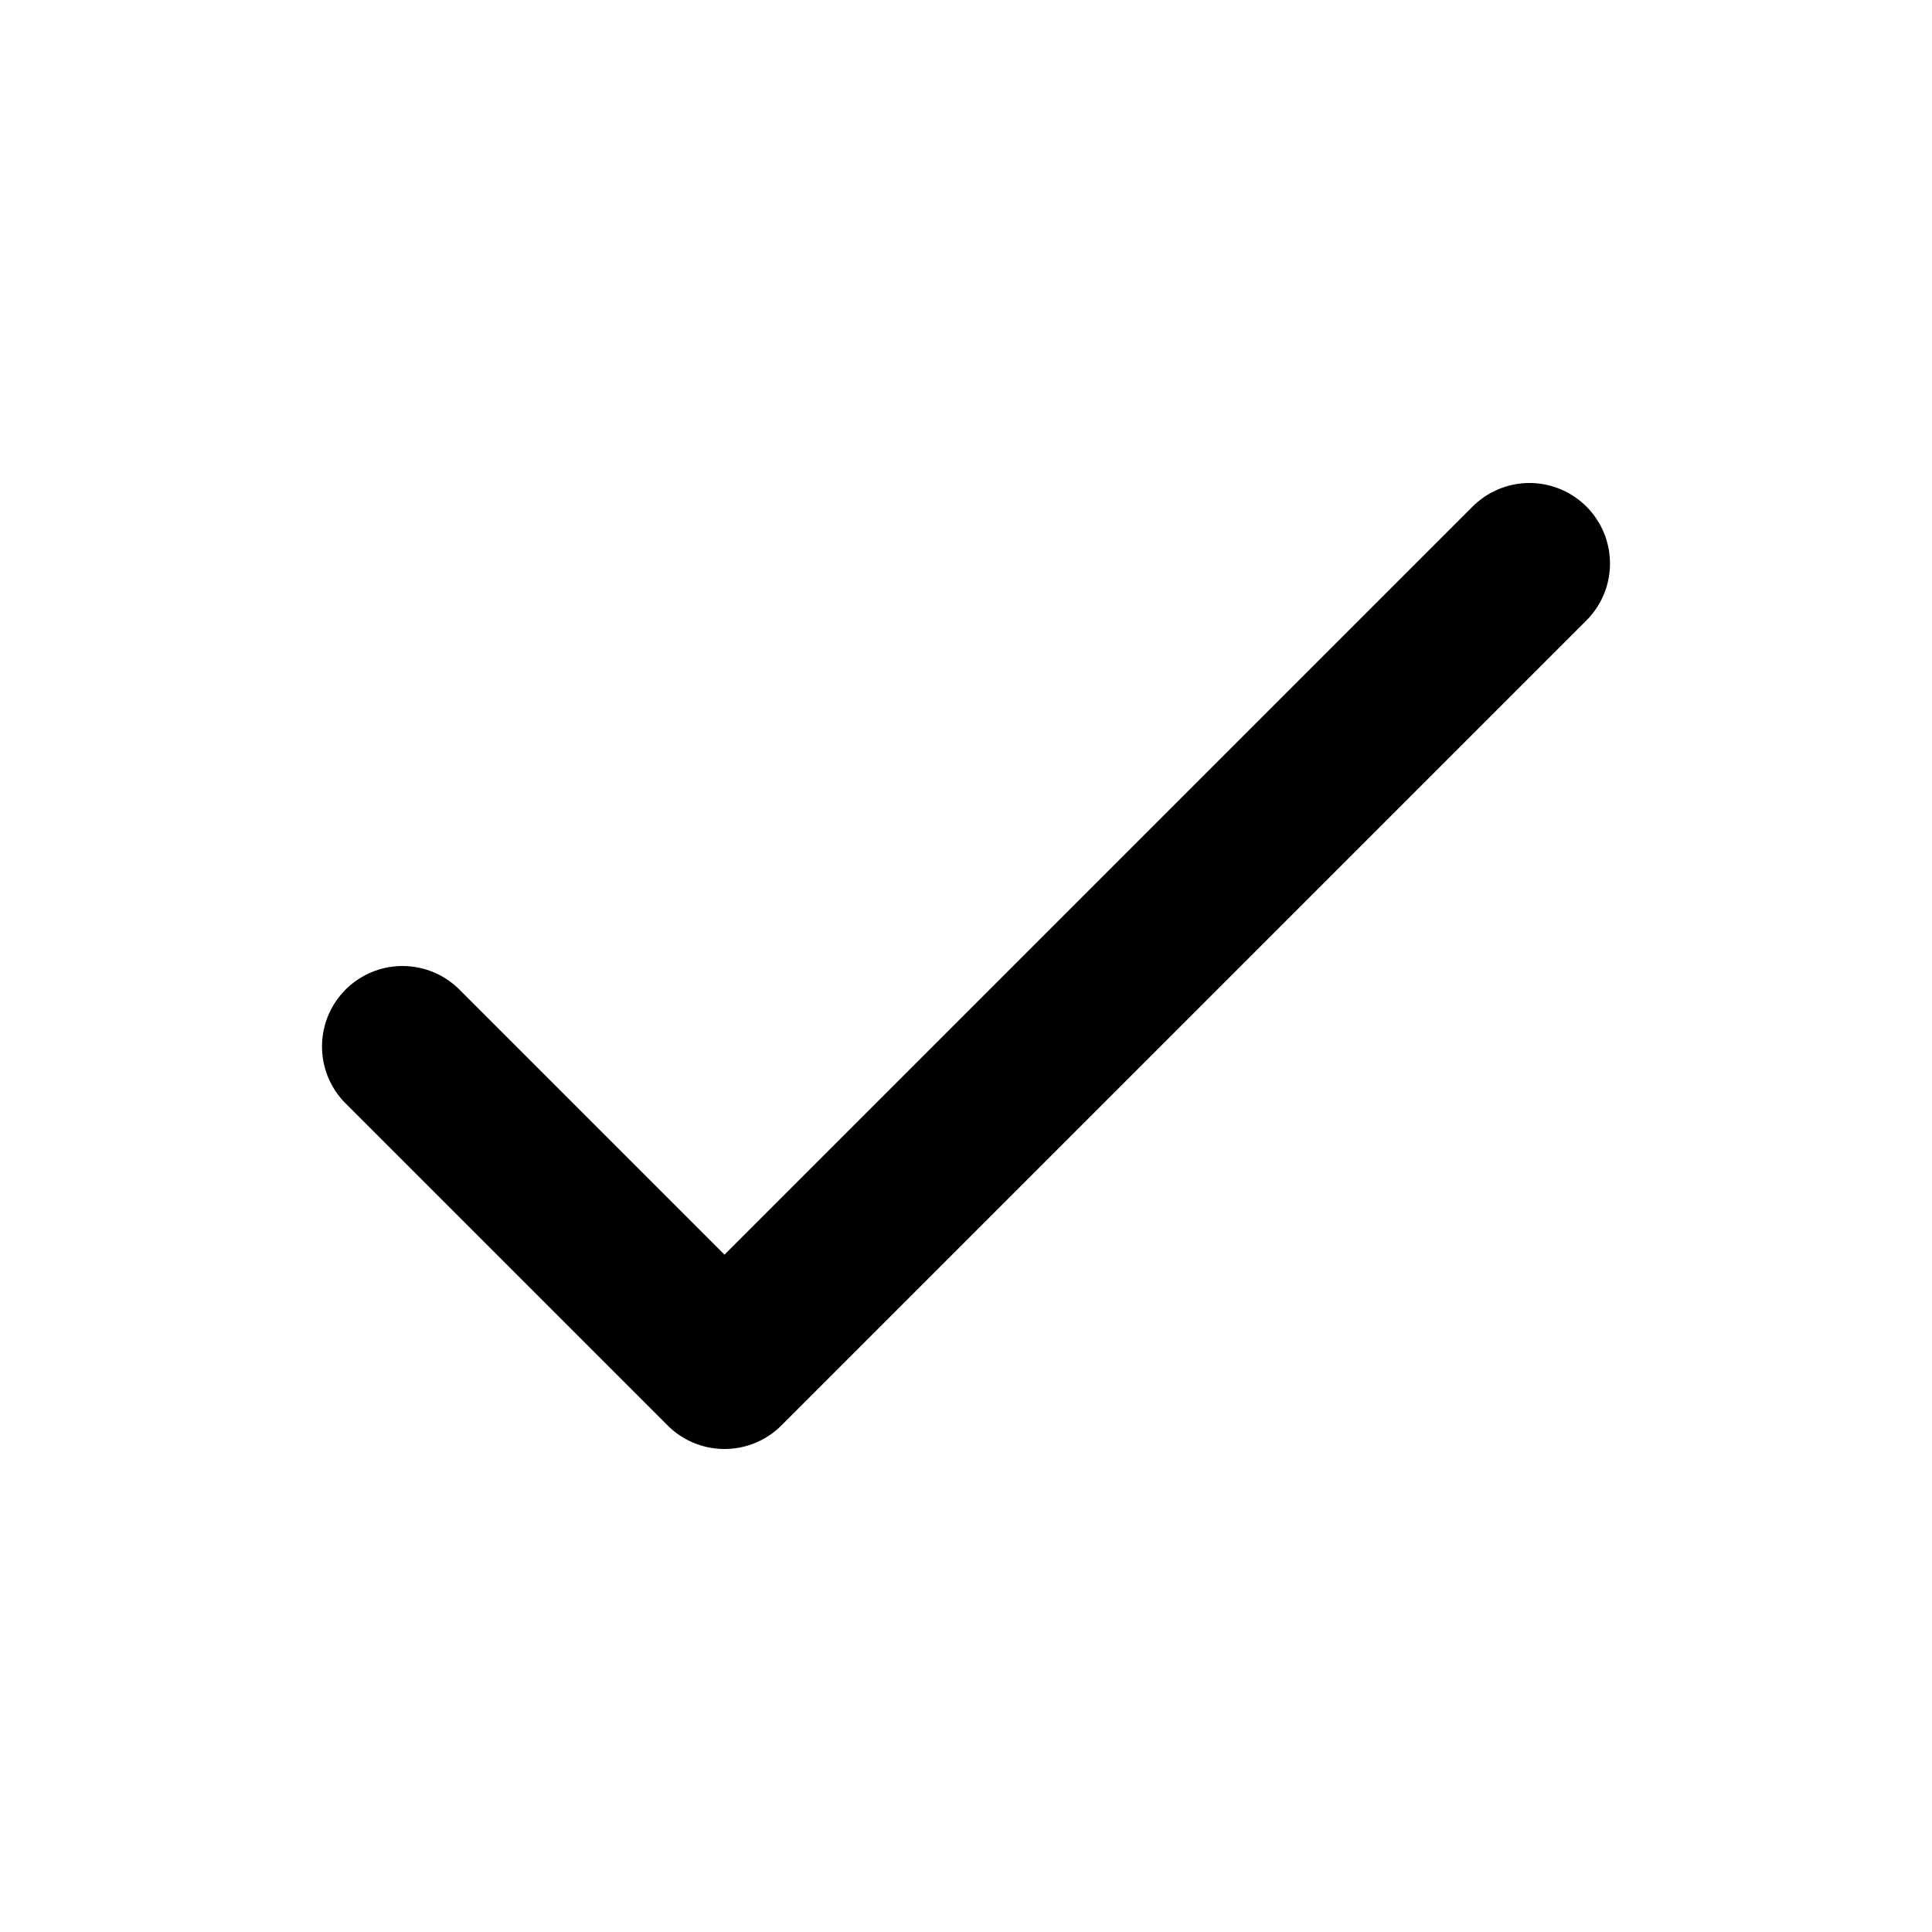
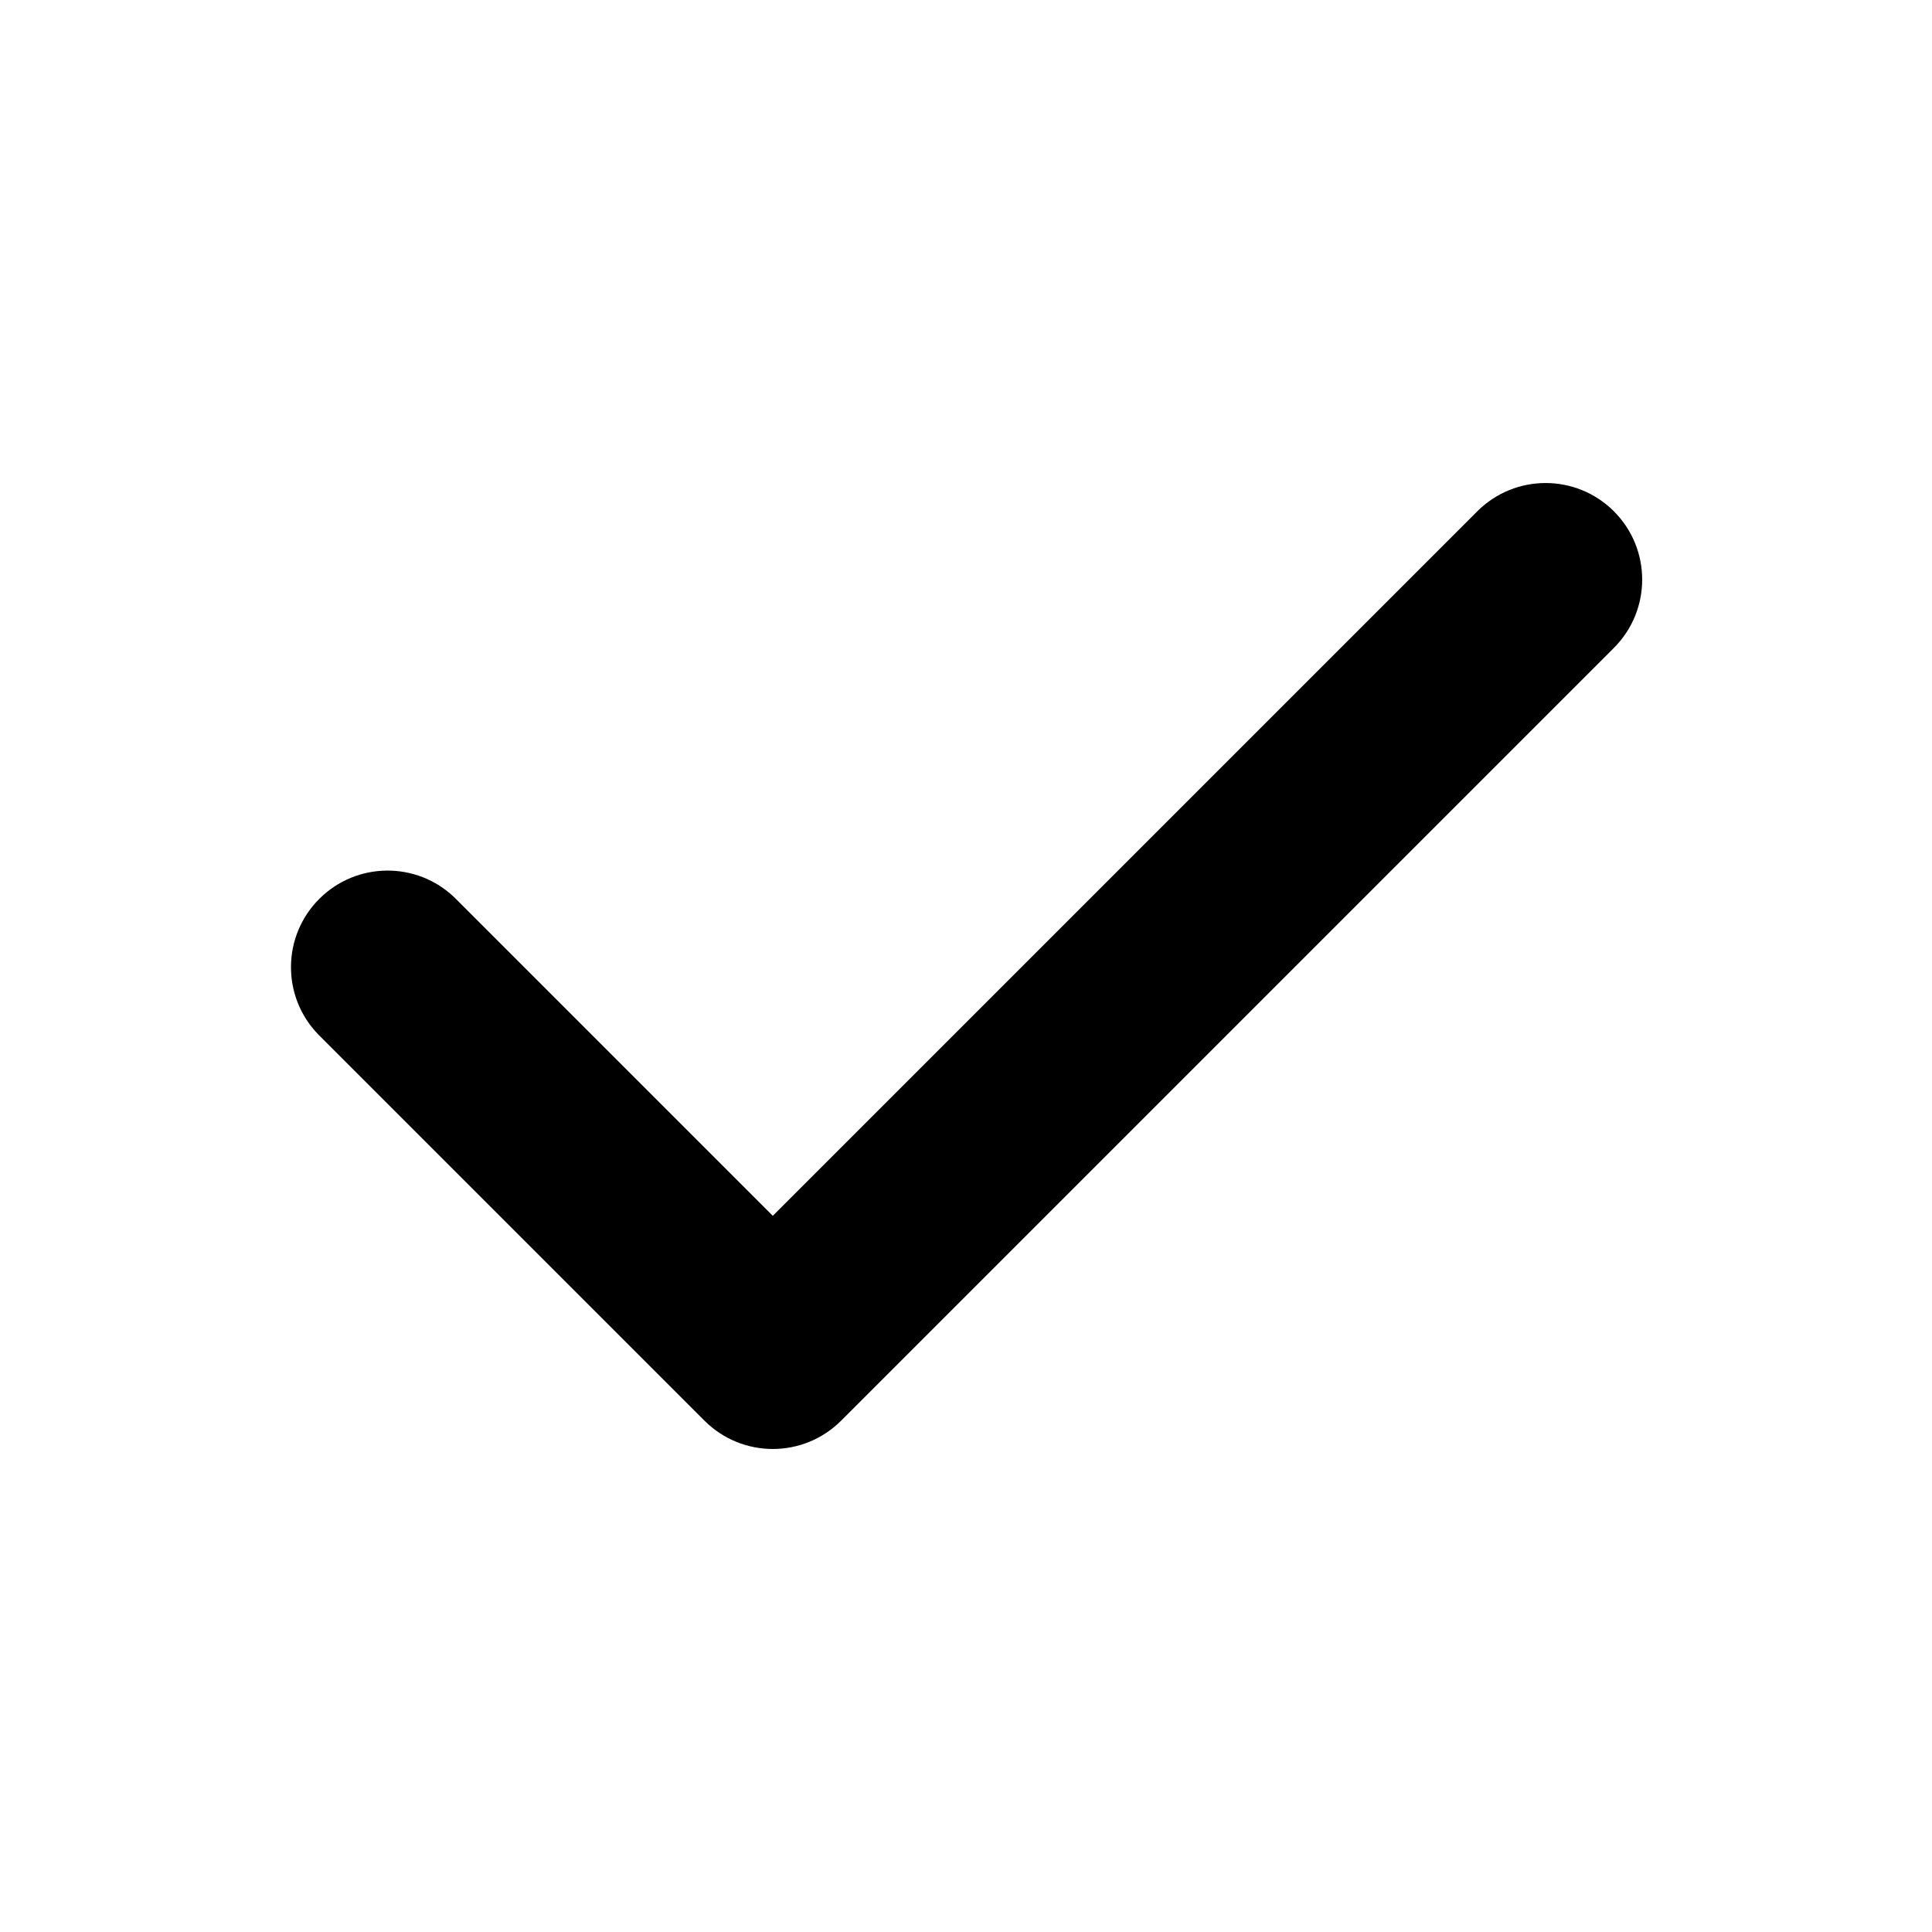
- <svg xmlns="http://www.w3.org/2000/svg" class="h-6 w-6" fill="none" viewBox="0 0 24 24" stroke="currentColor" stroke-width="2">
-   <path stroke-linecap="round" stroke-linejoin="round" d="M5 13l4 4L19 7" />
+ <svg xmlns="http://www.w3.org/2000/svg" class="h-5 w-5" viewBox="0 0 20 20" fill="currentColor">
+   <path fill-rule="evenodd" d="M16.707 5.293a1 1 0 010 1.414l-8 8a1 1 0 01-1.414 0l-4-4a1 1 0 011.414-1.414L8 12.586l7.293-7.293a1 1 0 011.414 0z" clip-rule="evenodd" />
</svg>
